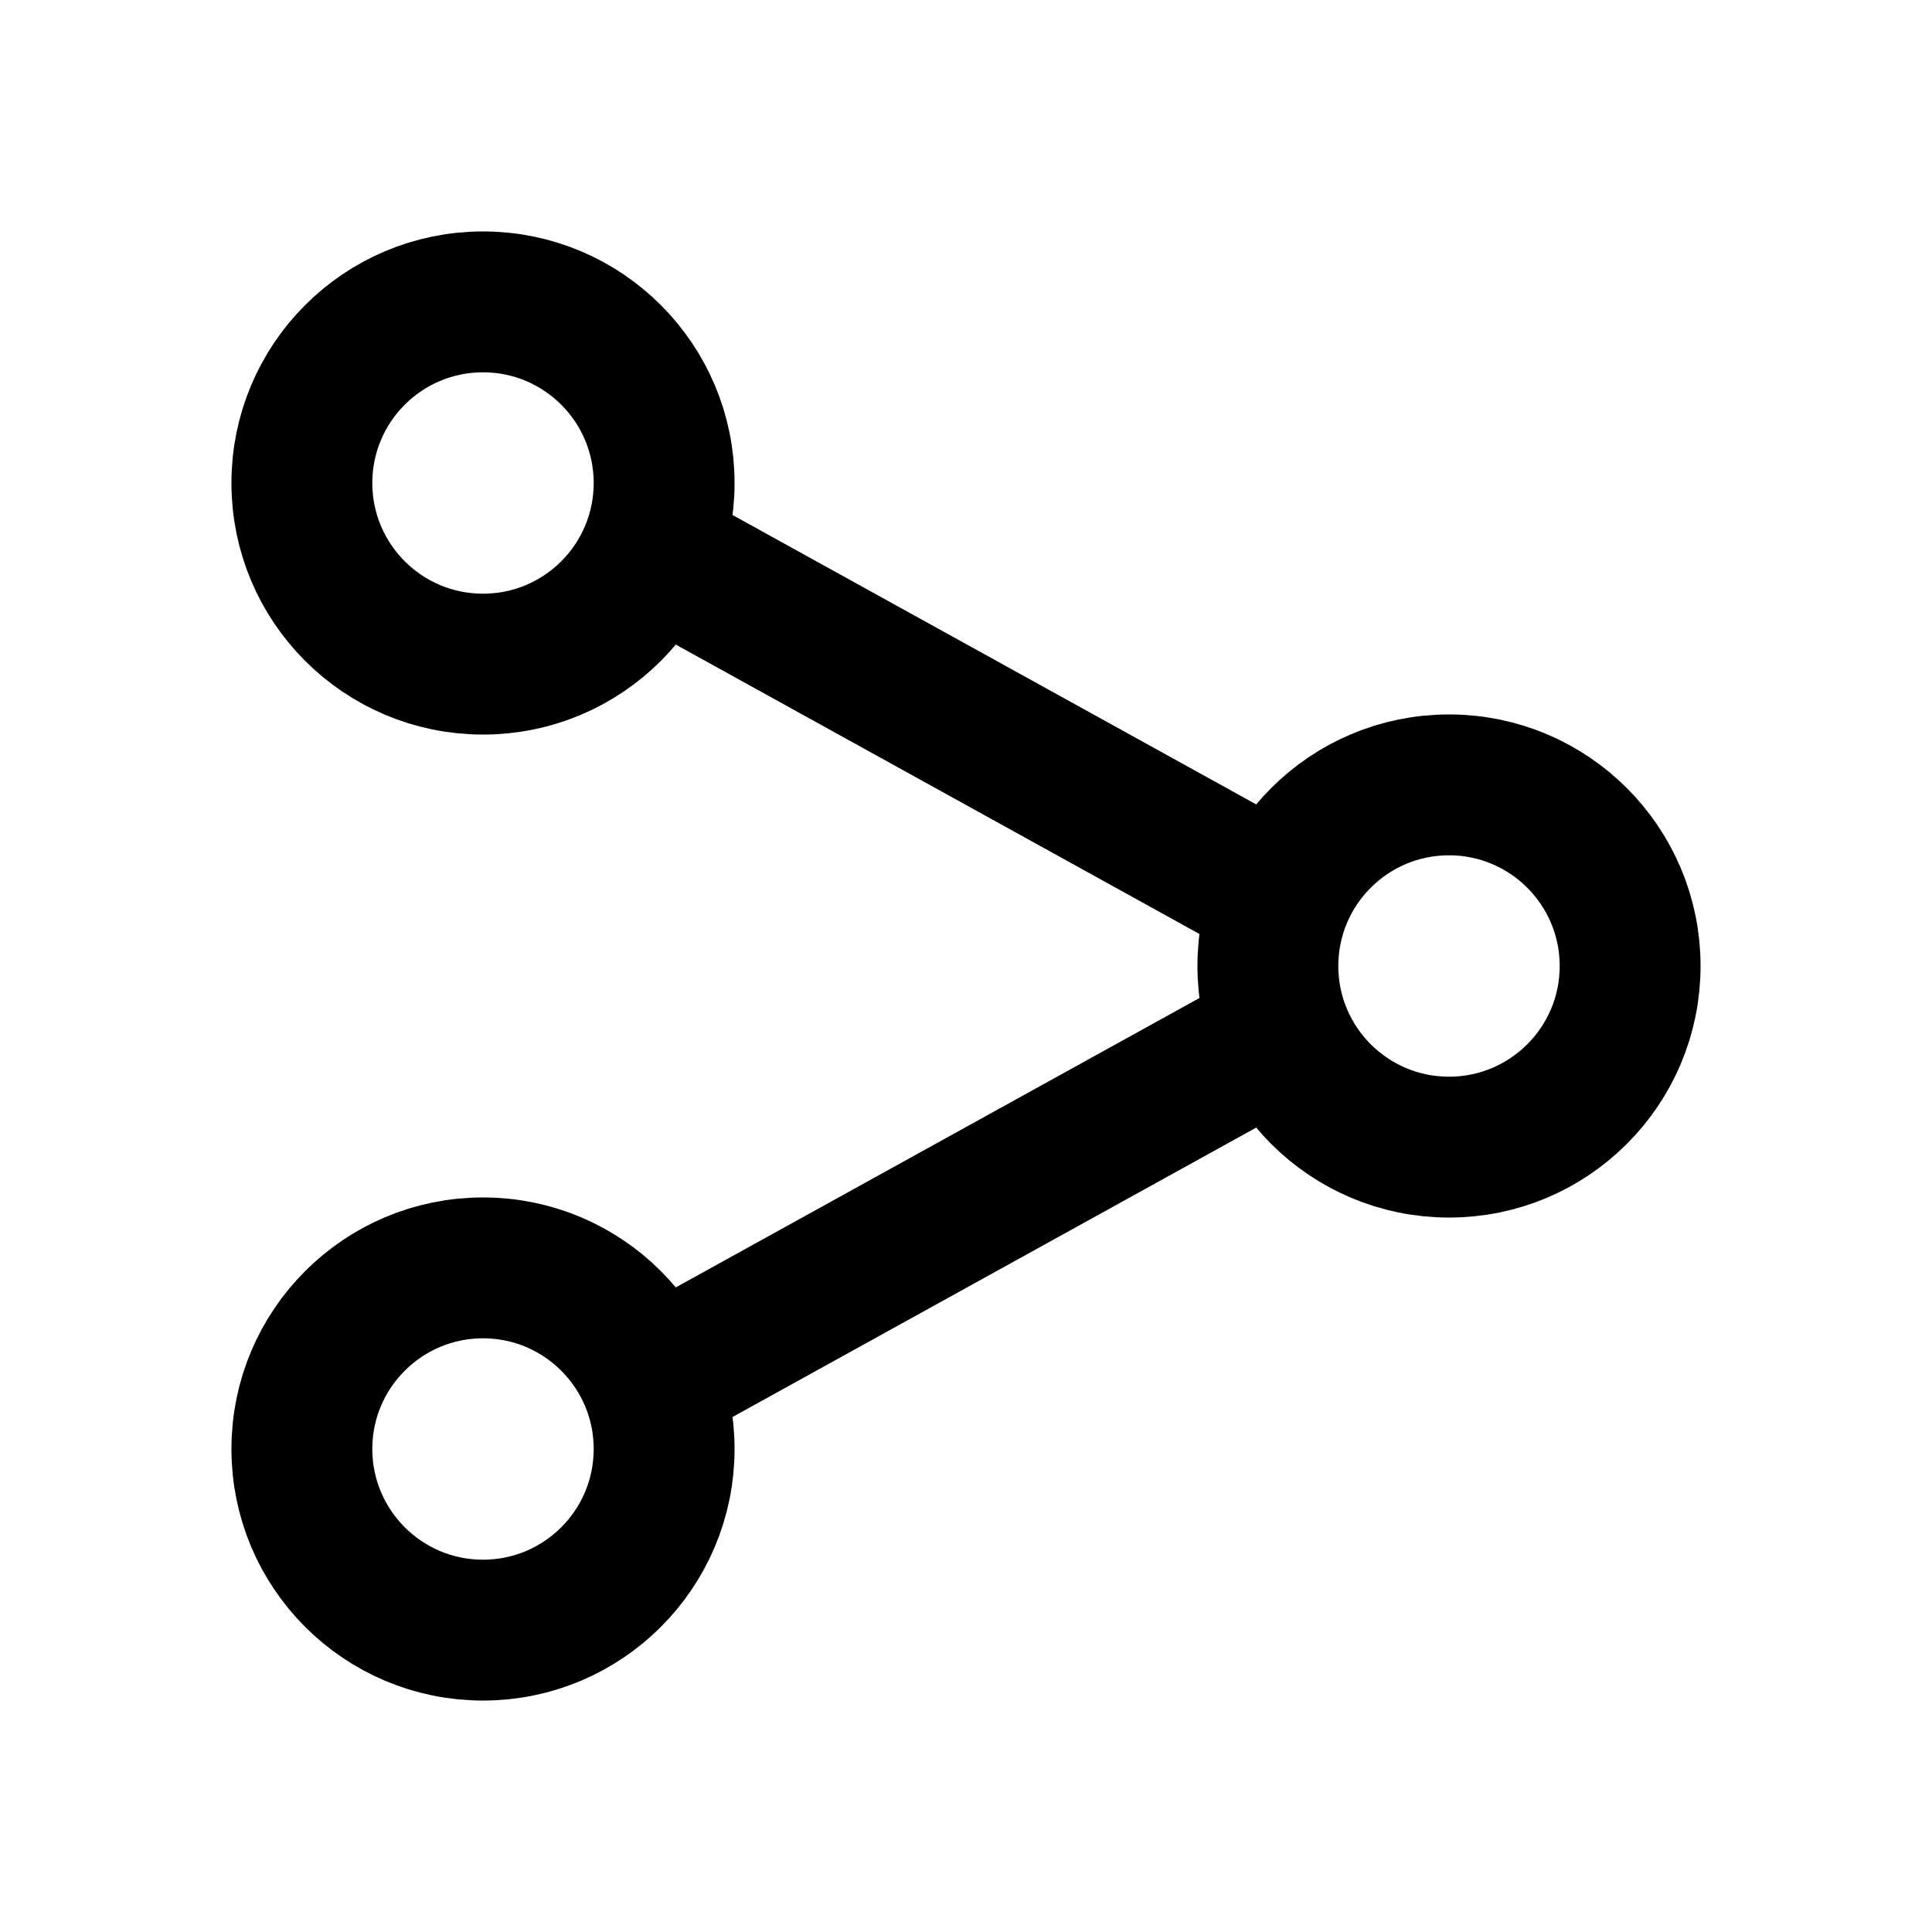
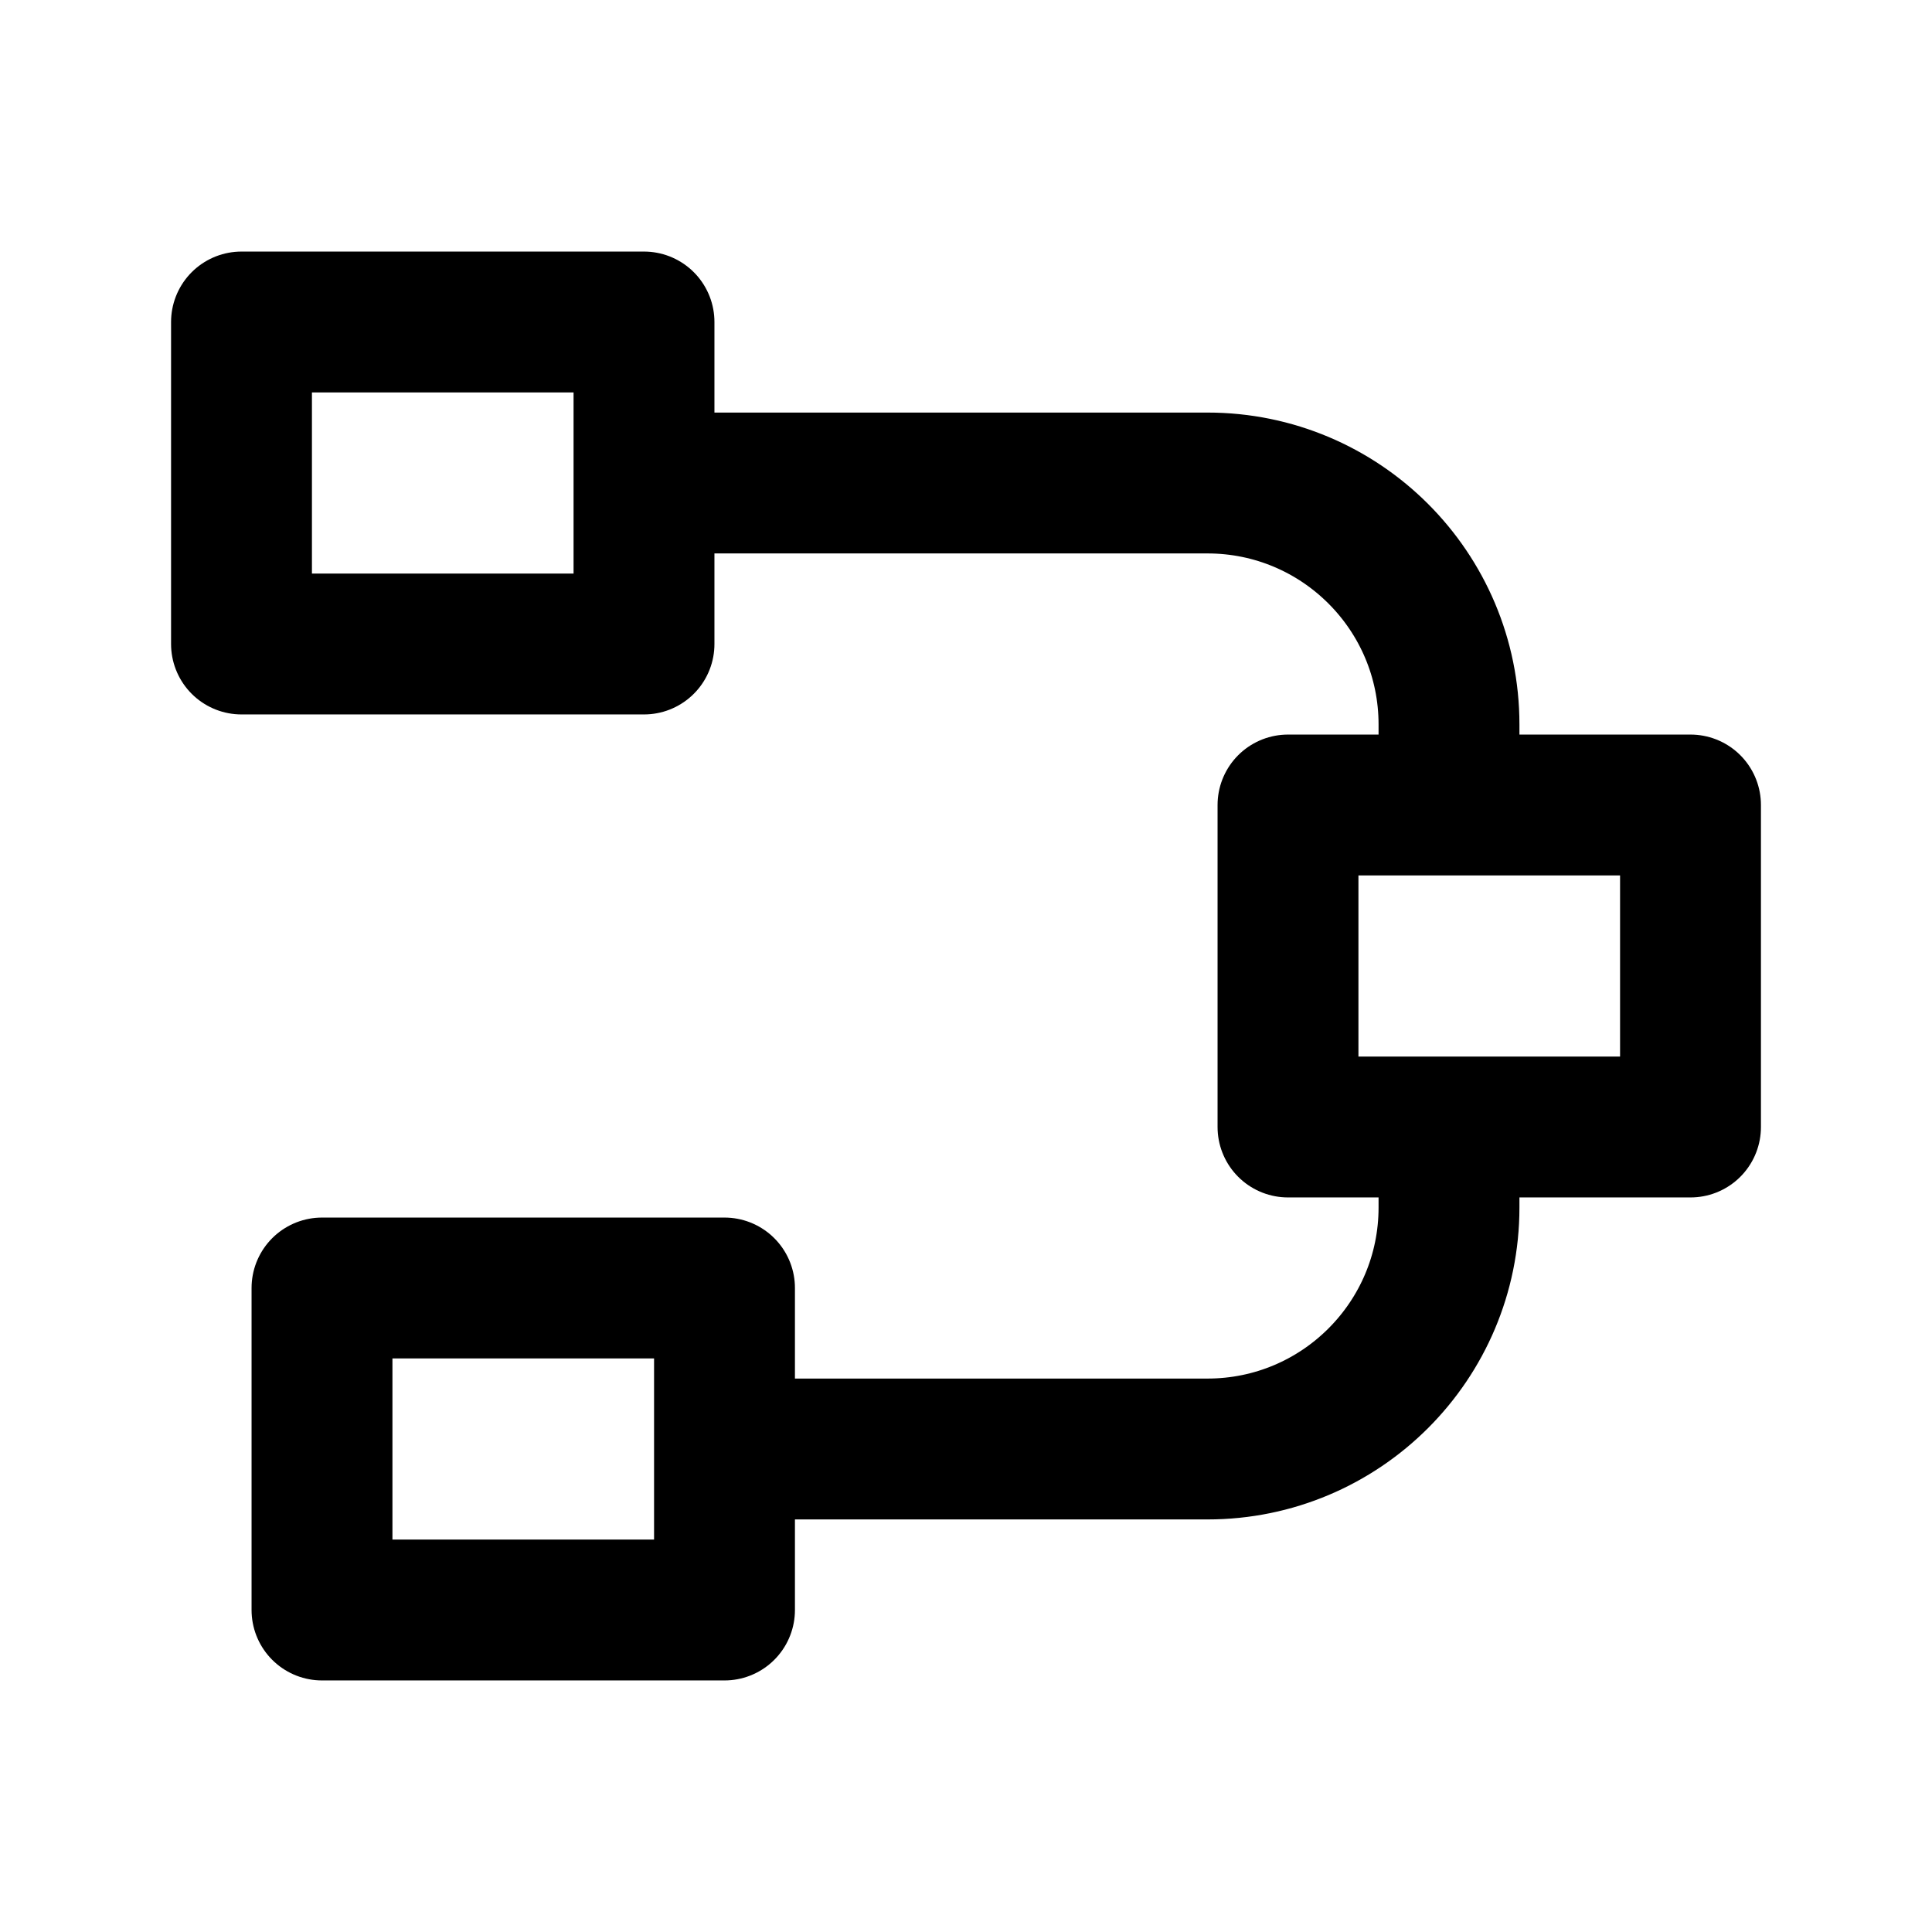
- <svg xmlns="http://www.w3.org/2000/svg" viewBox="0 0 24 24" fill="none" stroke="#000" stroke-width="1.75" stroke-linecap="round" stroke-linejoin="round">
-   <circle cx="6" cy="6" r="2.25" />
-   <circle cx="18" cy="12" r="2.25" />
-   <circle cx="6" cy="18" r="2.25" />
-   <path d="M8.2 6.9l7.6 4.2M8.2 17.1l7.6-4.2" />
+ <svg xmlns="http://www.w3.org/2000/svg" width="24" height="24" viewBox="0 0 24 24">
+   <path d="M8 6h7a3 3 0 0 1 3 3v1m0 4v1a3 3 0 0 1-3 3H9M3 4h5v4H3zM16 10h5v4h-5zM4 16h5v4H4z" fill="none" stroke="#000" stroke-width="1.75" stroke-linecap="round" stroke-linejoin="round" />
</svg>
